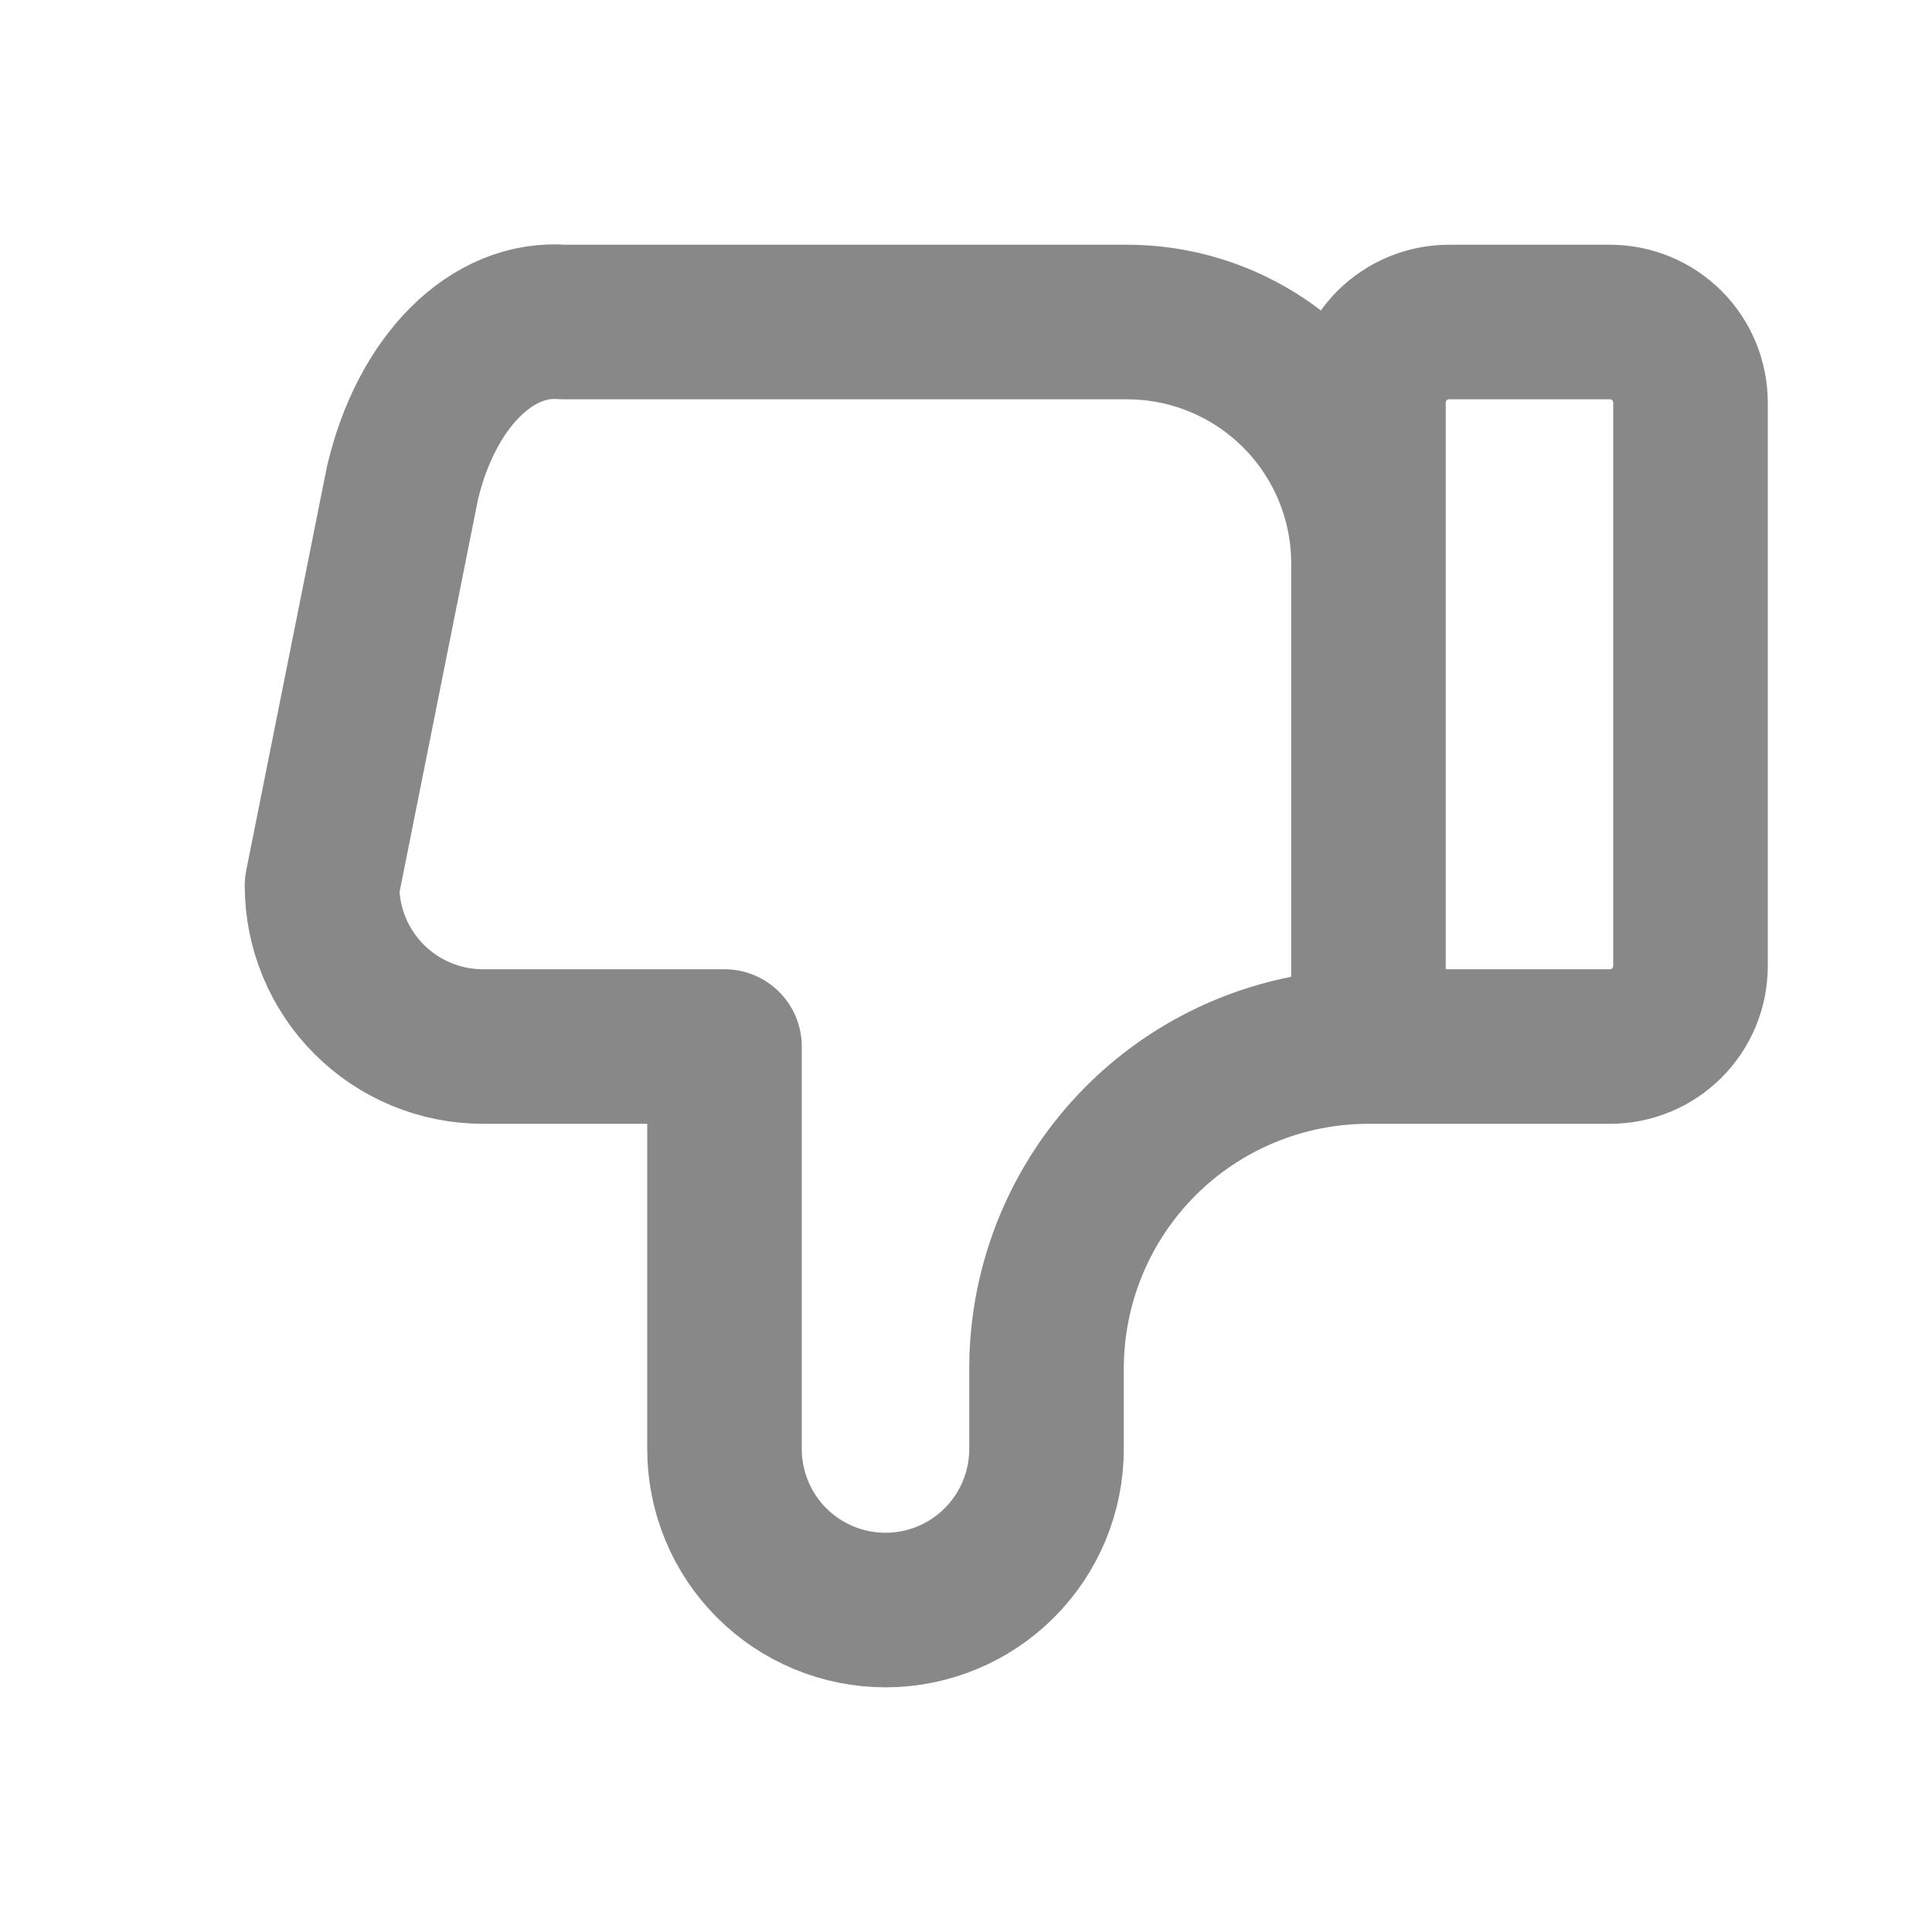
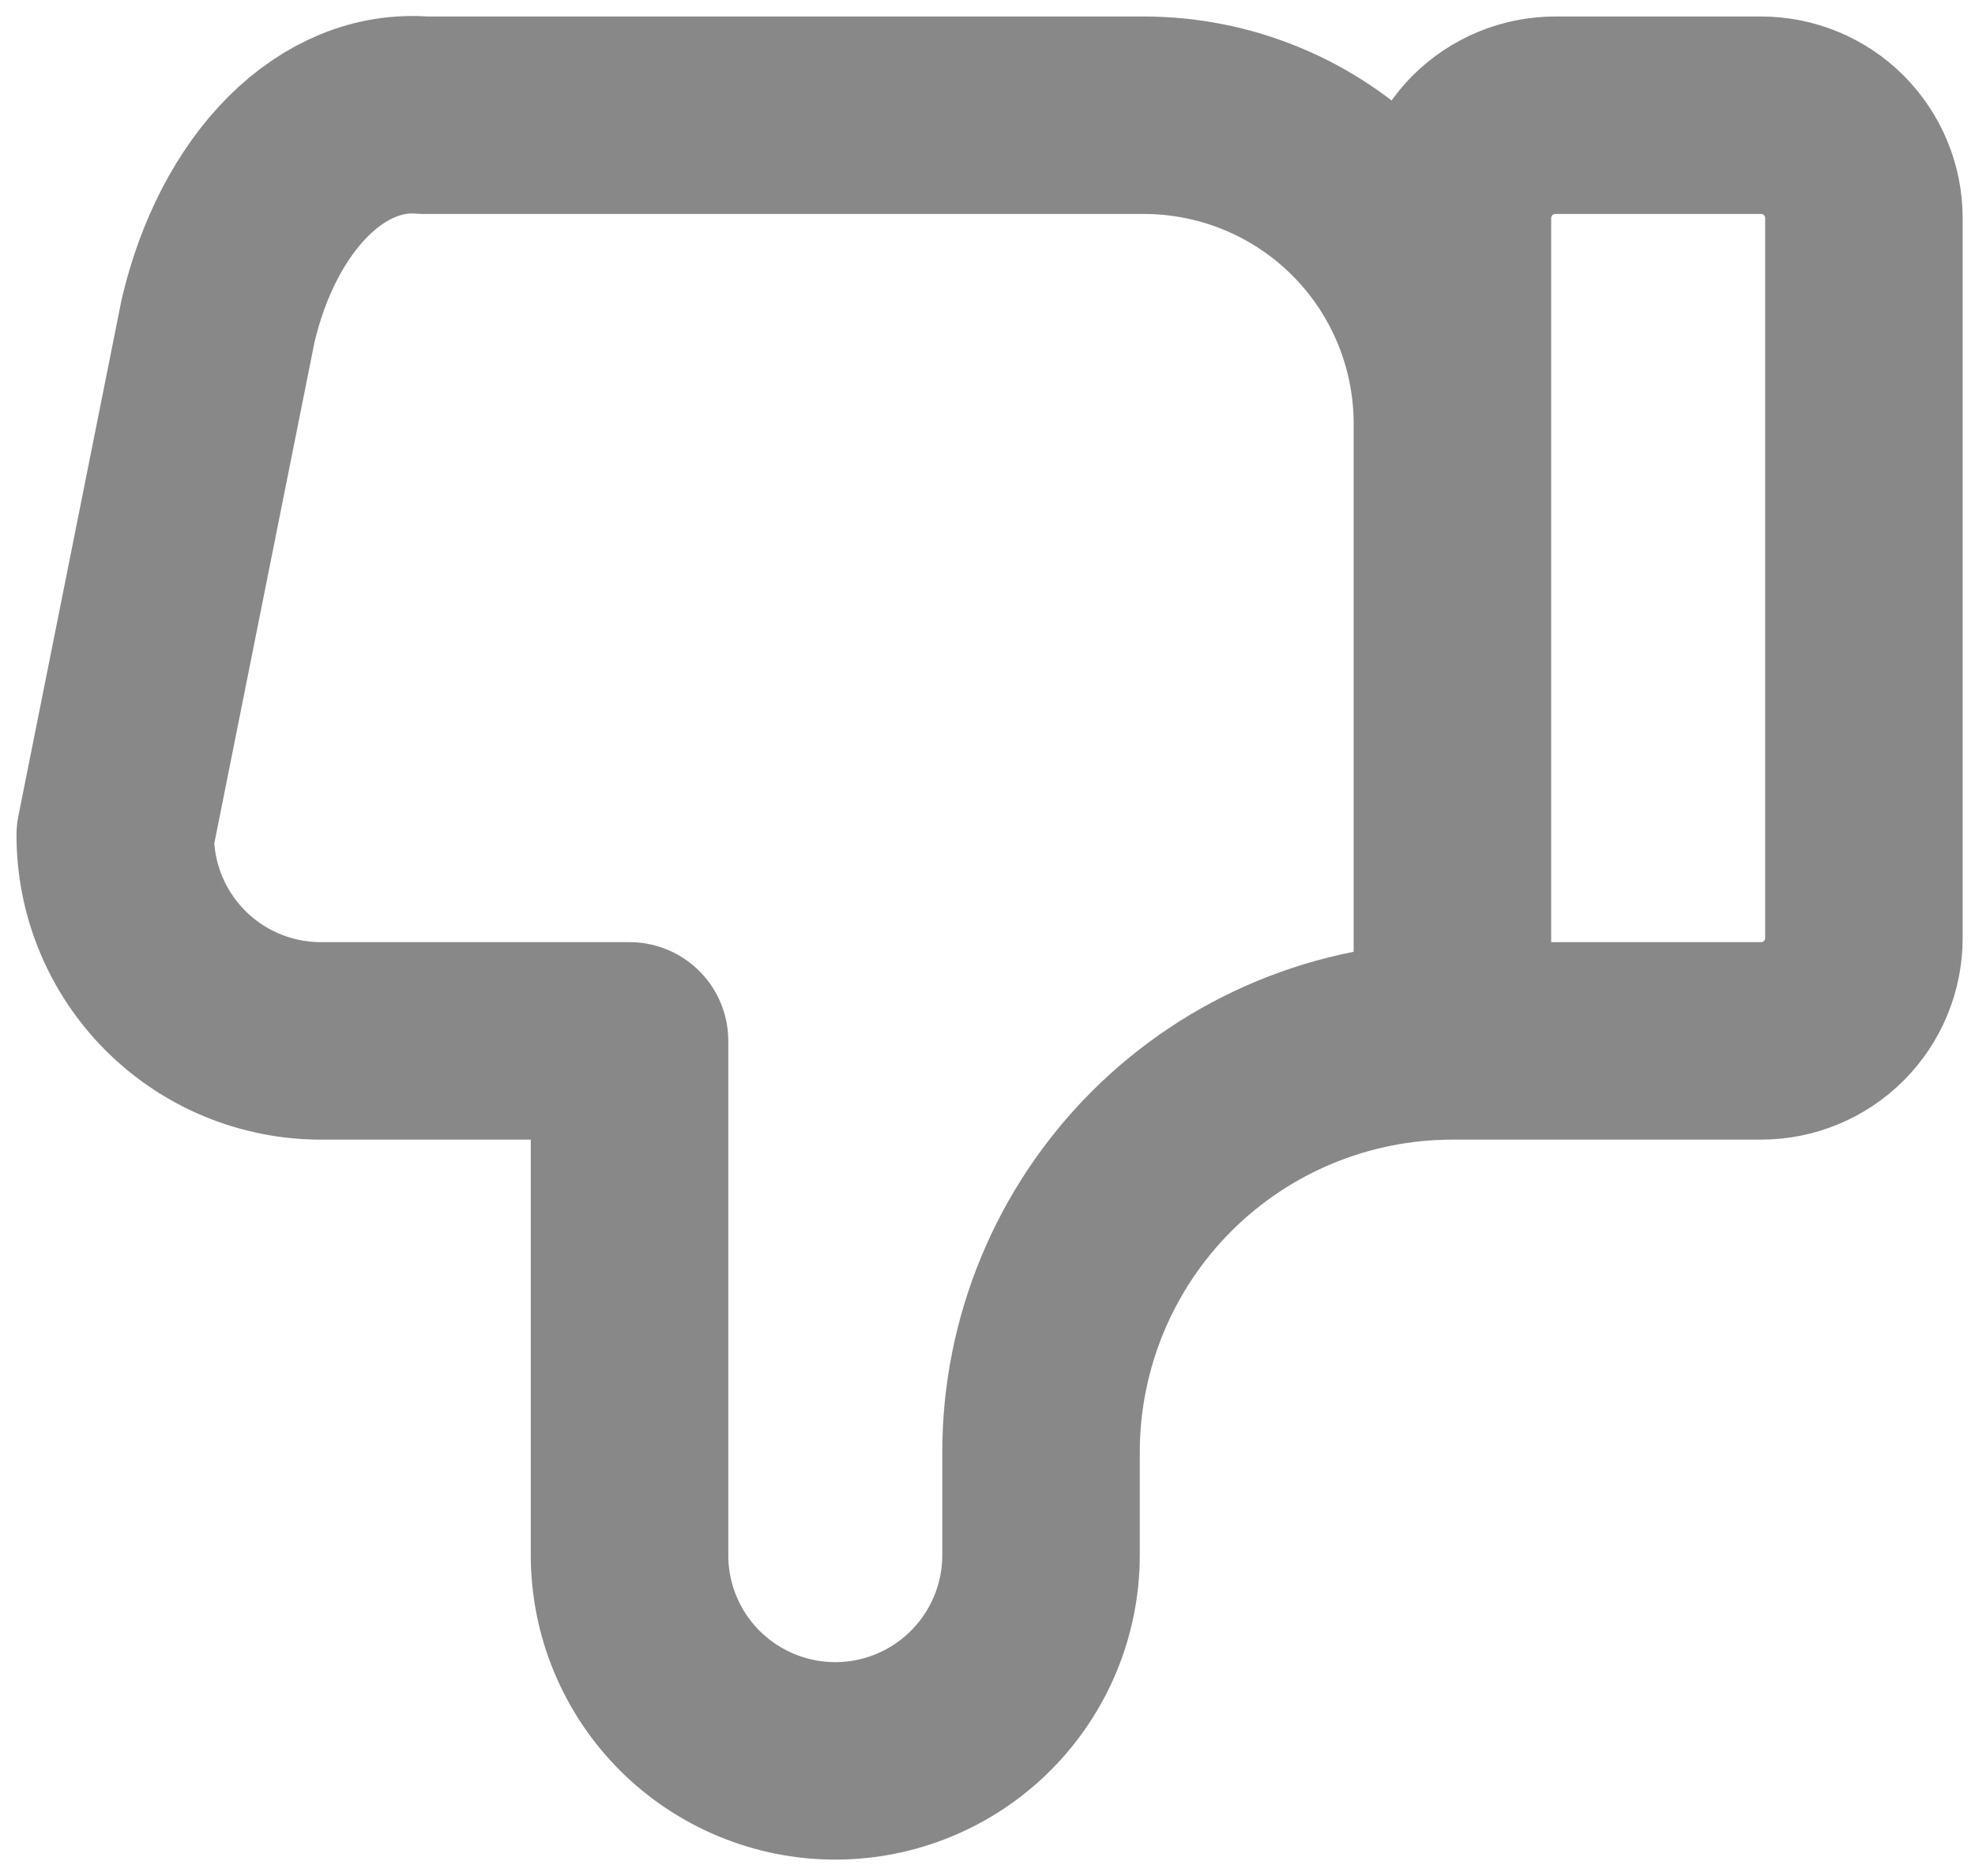
- <svg xmlns="http://www.w3.org/2000/svg" width="25" height="25" viewBox="0 0 25 25" fill="none">
-   <path d="M17.708 13.542V5.209C17.708 4.933 17.818 4.668 18.013 4.472C18.209 4.277 18.474 4.167 18.75 4.167H20.833C21.11 4.167 21.375 4.277 21.57 4.472C21.765 4.668 21.875 4.933 21.875 5.209V12.501C21.875 12.777 21.765 13.042 21.57 13.237C21.375 13.432 21.11 13.542 20.833 13.542H17.708ZM17.708 13.542C16.603 13.542 15.543 13.981 14.762 14.762C13.981 15.544 13.542 16.604 13.542 17.709V18.75C13.542 19.303 13.322 19.833 12.931 20.224C12.541 20.614 12.011 20.834 11.458 20.834C10.906 20.834 10.376 20.614 9.985 20.224C9.594 19.833 9.375 19.303 9.375 18.75V13.542H6.25C5.697 13.542 5.168 13.323 4.777 12.932C4.386 12.541 4.167 12.011 4.167 11.459L5.208 6.25C5.358 5.611 5.642 5.063 6.018 4.687C6.394 4.311 6.841 4.129 7.292 4.167H14.583C15.412 4.167 16.207 4.496 16.793 5.082C17.379 5.668 17.708 6.463 17.708 7.292" stroke="#888888" stroke-width="2" stroke-linecap="round" stroke-linejoin="round" />
+ <svg xmlns="http://www.w3.org/2000/svg" width="20" height="19" viewBox="0 0 20 19" fill="none">
+   <path d="M14.708 10.542V2.209C14.708 1.933 14.818 1.668 15.013 1.472C15.209 1.277 15.474 1.167 15.75 1.167H17.833C18.11 1.167 18.375 1.277 18.57 1.472C18.765 1.668 18.875 1.933 18.875 2.209V9.5C18.875 9.777 18.765 10.042 18.57 10.237C18.375 10.432 18.11 10.542 17.833 10.542H14.708ZM14.708 10.542C13.603 10.542 12.543 10.981 11.762 11.762C10.981 12.544 10.542 13.604 10.542 14.709V15.751C10.542 16.303 10.322 16.833 9.931 17.224C9.541 17.614 9.011 17.834 8.458 17.834C7.906 17.834 7.376 17.614 6.985 17.224C6.594 16.833 6.375 16.303 6.375 15.751V10.542H3.25C2.697 10.542 2.168 10.323 1.777 9.932C1.386 9.541 1.167 9.011 1.167 8.459L2.208 3.25C2.358 2.611 2.642 2.063 3.018 1.687C3.394 1.311 3.841 1.129 4.292 1.167H11.583C12.412 1.167 13.207 1.496 13.793 2.082C14.379 2.668 14.708 3.463 14.708 4.292" stroke="#888888" stroke-width="2" stroke-linecap="round" stroke-linejoin="round" />
</svg>
